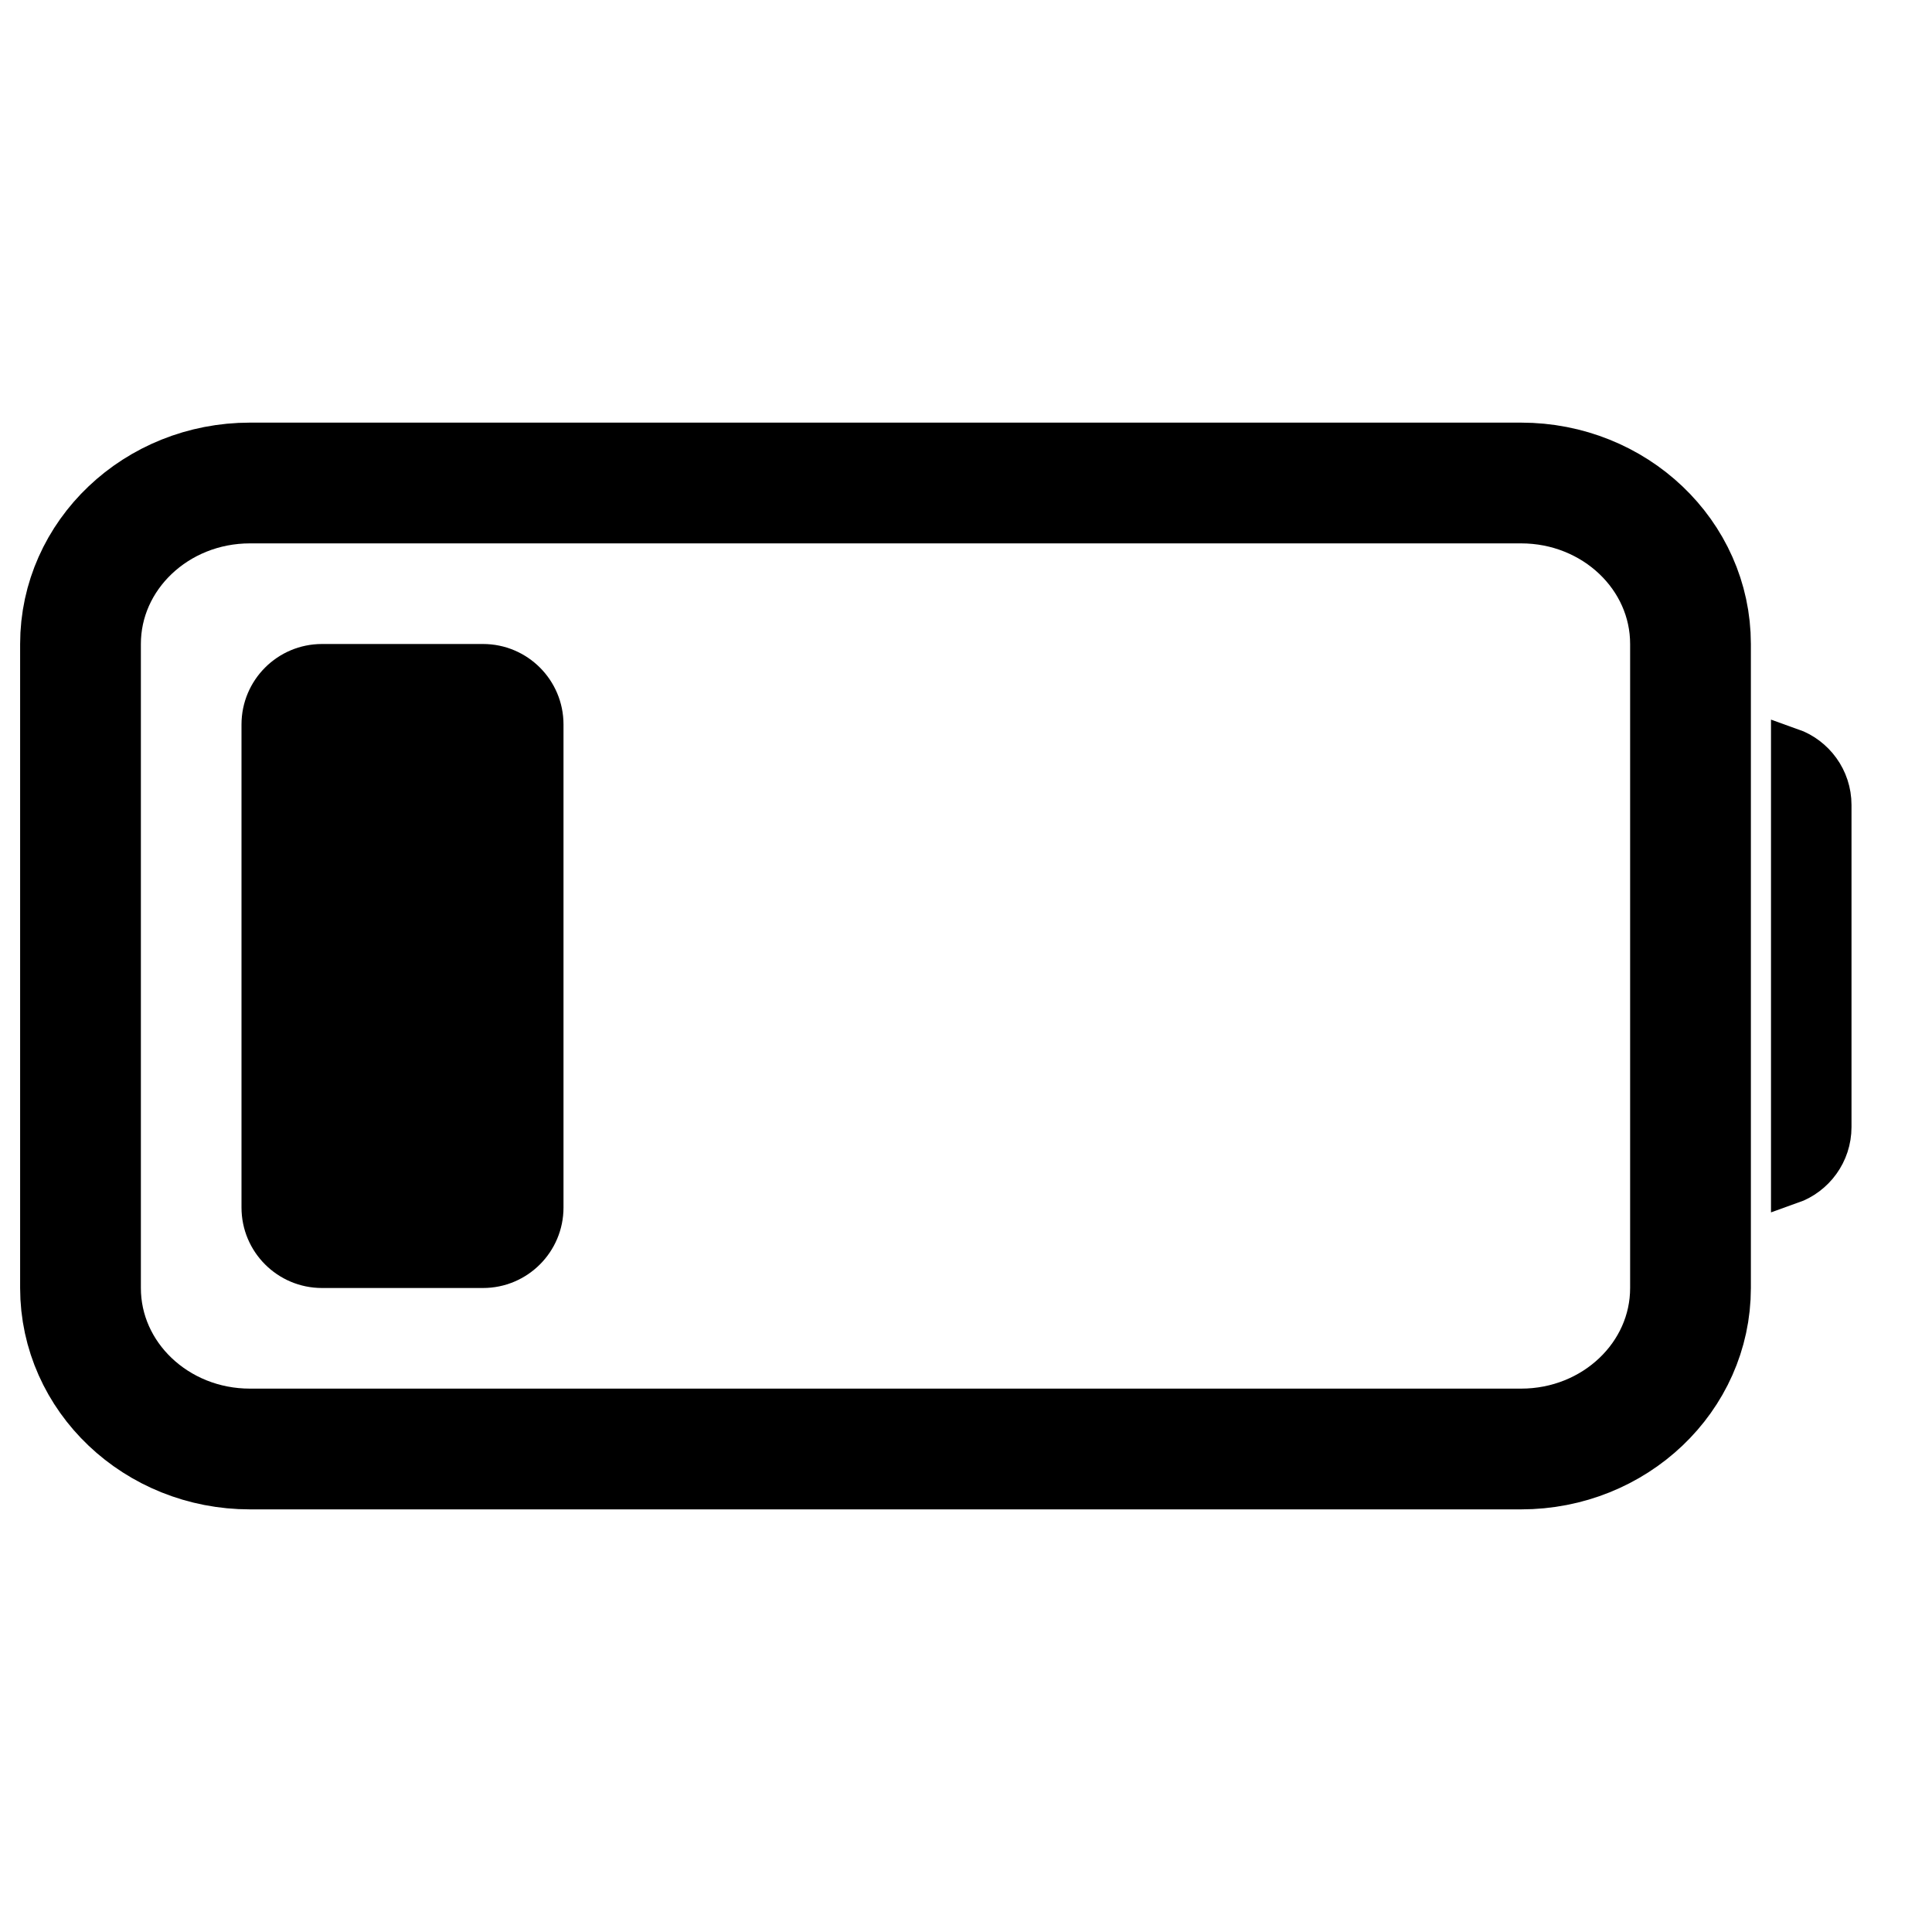
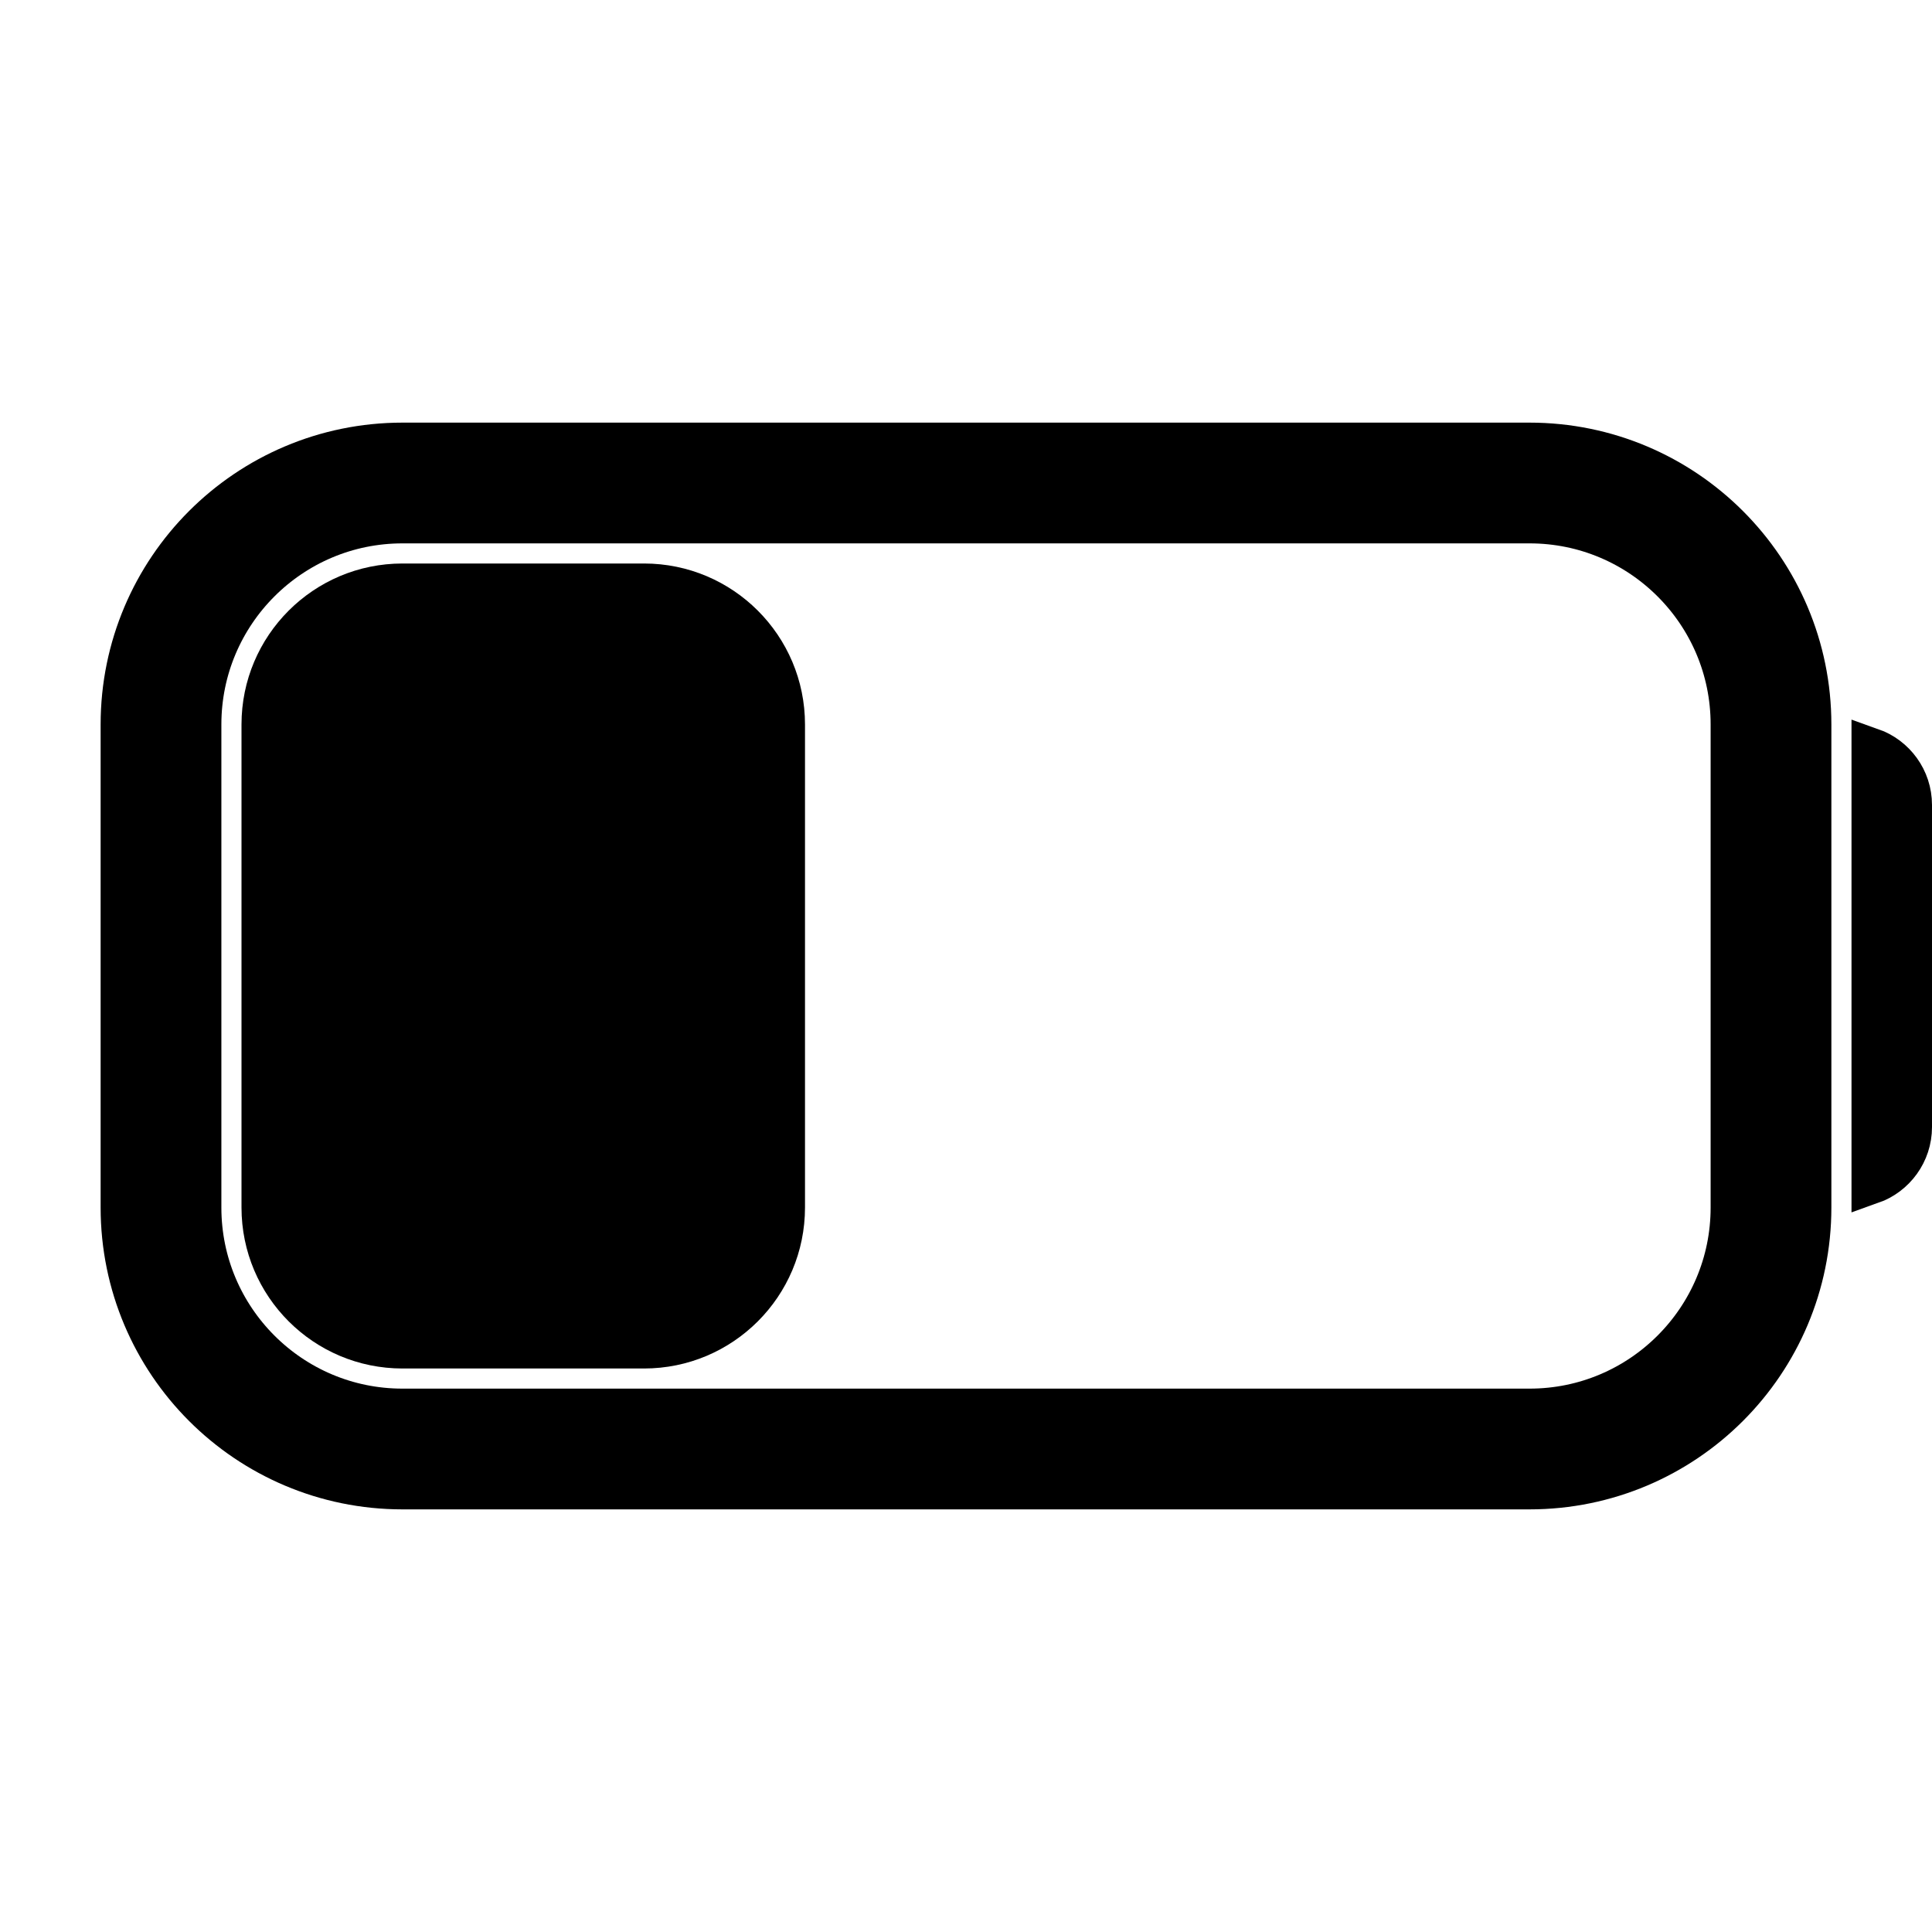
<svg xmlns="http://www.w3.org/2000/svg" width="24" height="24" viewBox="0 0 24 24" fill="none">
  <g clip-path="url(#clip0_1_6553)">
    <path d="M24 0H0V24H24V0Z" fill="white" />
-     <path d="M1 16V8C1 6.895 1.943 6 3.105 6H18.895C20.058 6 21 6.895 21 8V16C21 17.105 20.058 18 18.895 18H3.105C1.943 18 1 17.105 1 16Z" stroke="black" stroke-width="1.5" />
-     <rect x="3" y="8" width="4" height="8" rx="1" fill="black" />
-     <path d="M22.75 10V14C22.75 14.327 22.541 14.604 22.25 14.707V9.293C22.541 9.396 22.75 9.673 22.75 10Z" stroke="black" stroke-width="0.5" />
+     <rect x="3" y="7" width="7" height="10" rx="2" fill="black" />
+     <path d="M23.75 10V14C23.75 14.327 23.541 14.604 23.25 14.707V9.293C23.541 9.396 23.75 9.673 23.75 10Z" stroke="black" stroke-width="0.5" />
+     <rect x="2" y="6" width="20" height="12" rx="3" stroke="black" stroke-width="1.5" />
  </g>
  <defs>
    <clipPath id="clip0_1_6553">
      <rect width="24" height="24" fill="white" />
    </clipPath>
  </defs>
</svg>
